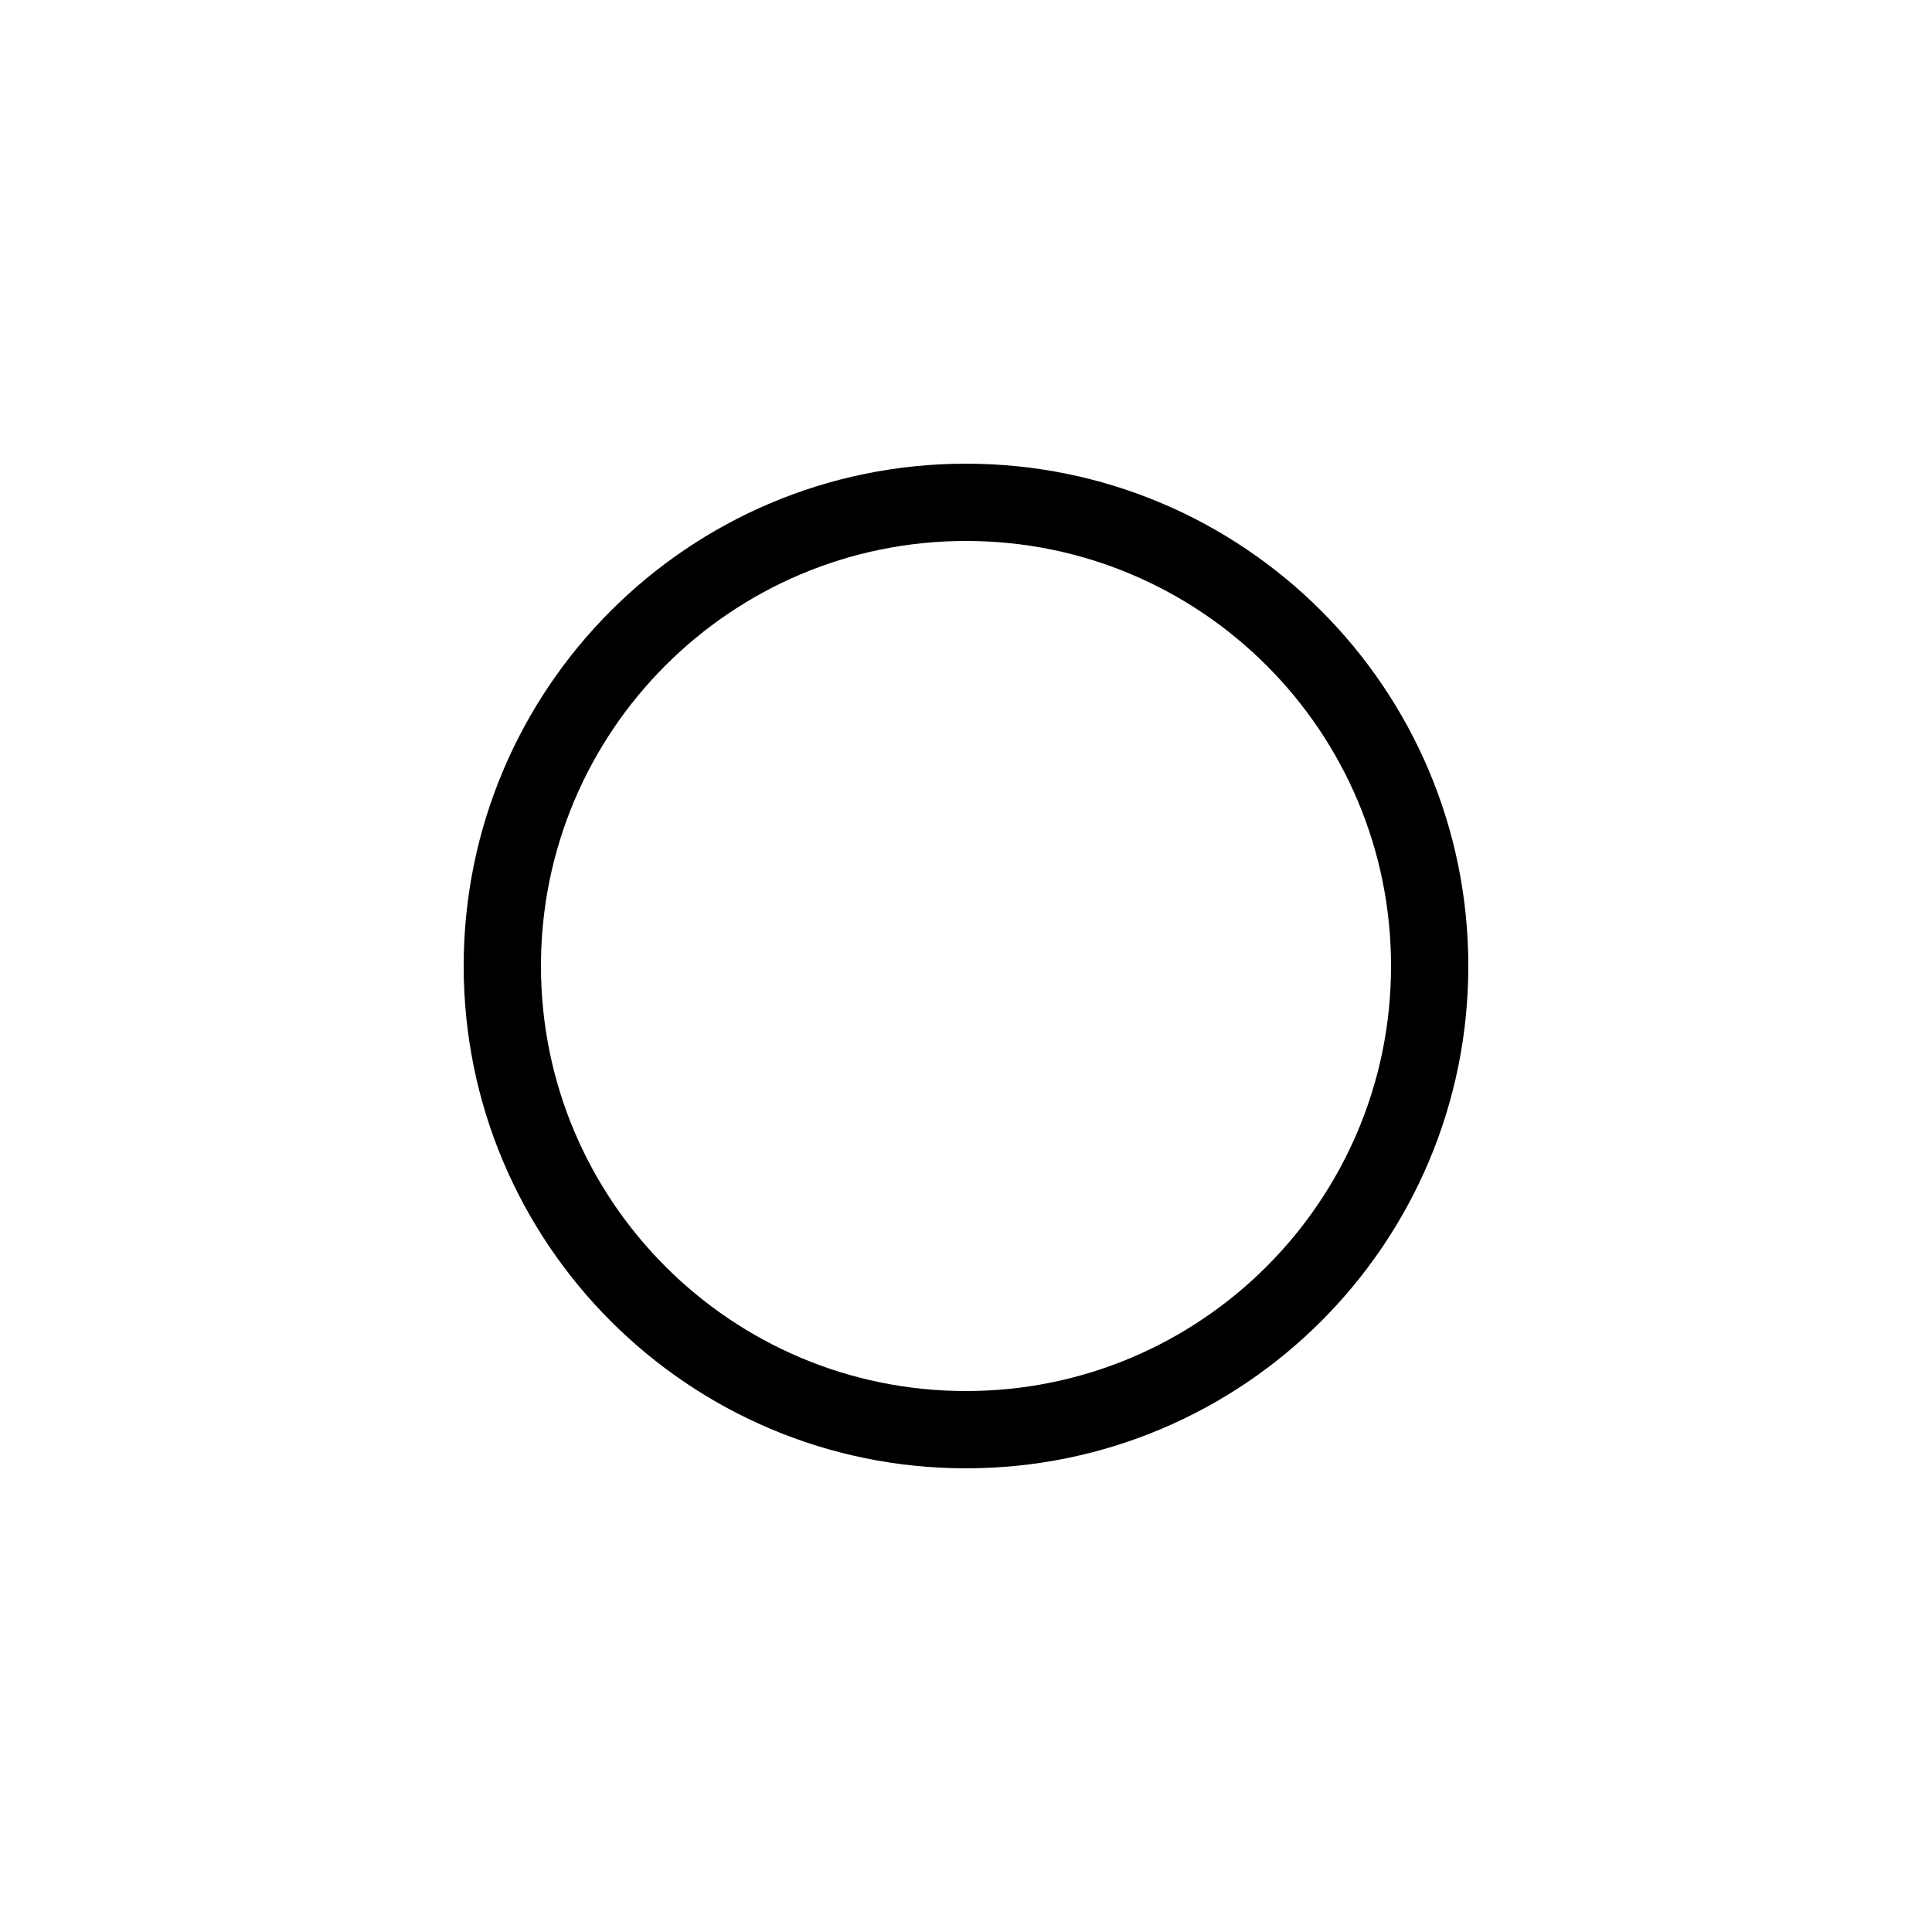
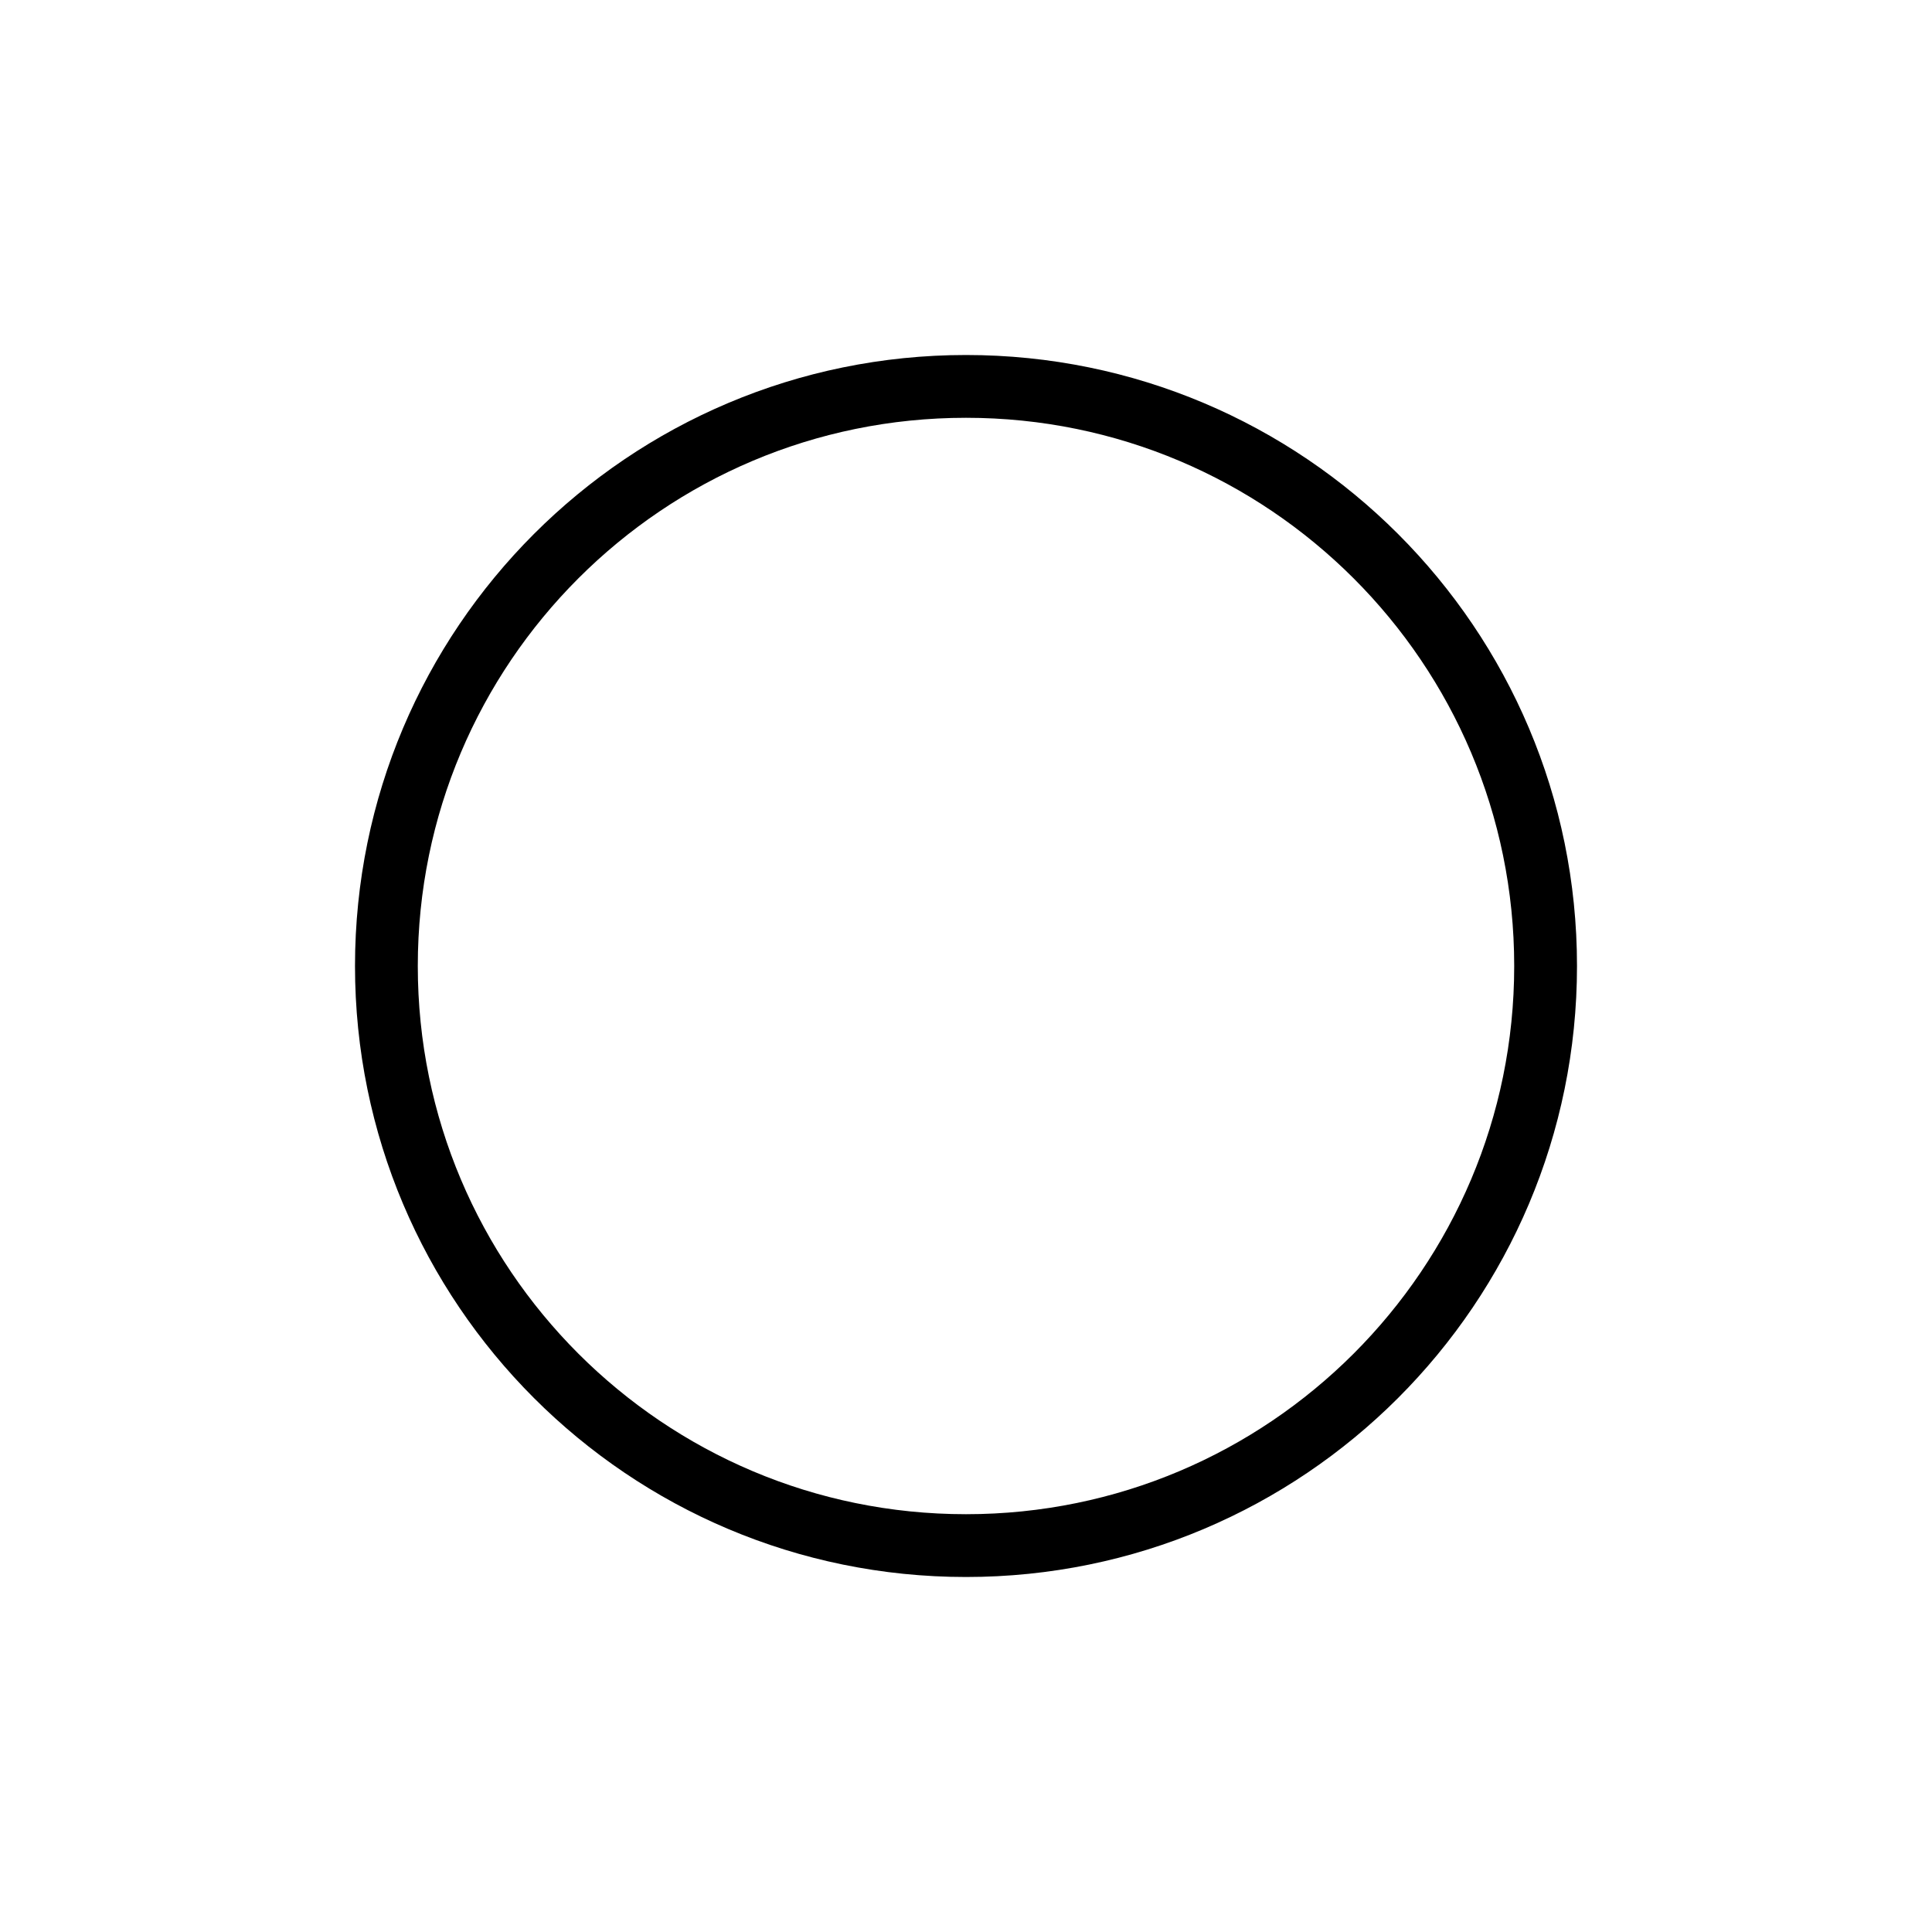
- <svg xmlns="http://www.w3.org/2000/svg" version="1.1" id="menu" x="0px" y="0px" viewBox="0 0 50 50" style="enable-background:new 0 0 50 50;" xml:space="preserve">
-   <circle stroke="currentColor" fill="none" stroke-width="2" cx="25" cy="25" r="12" />
+ <svg xmlns="http://www.w3.org/2000/svg" version="1.1" id="menu" x="0px" y="0px" viewBox="0 0 40 40" xml:space="preserve">
+   <circle stroke="currentColor" fill="none" stroke-width="1.3" cx="20" cy="20" r="12" />
</svg>
